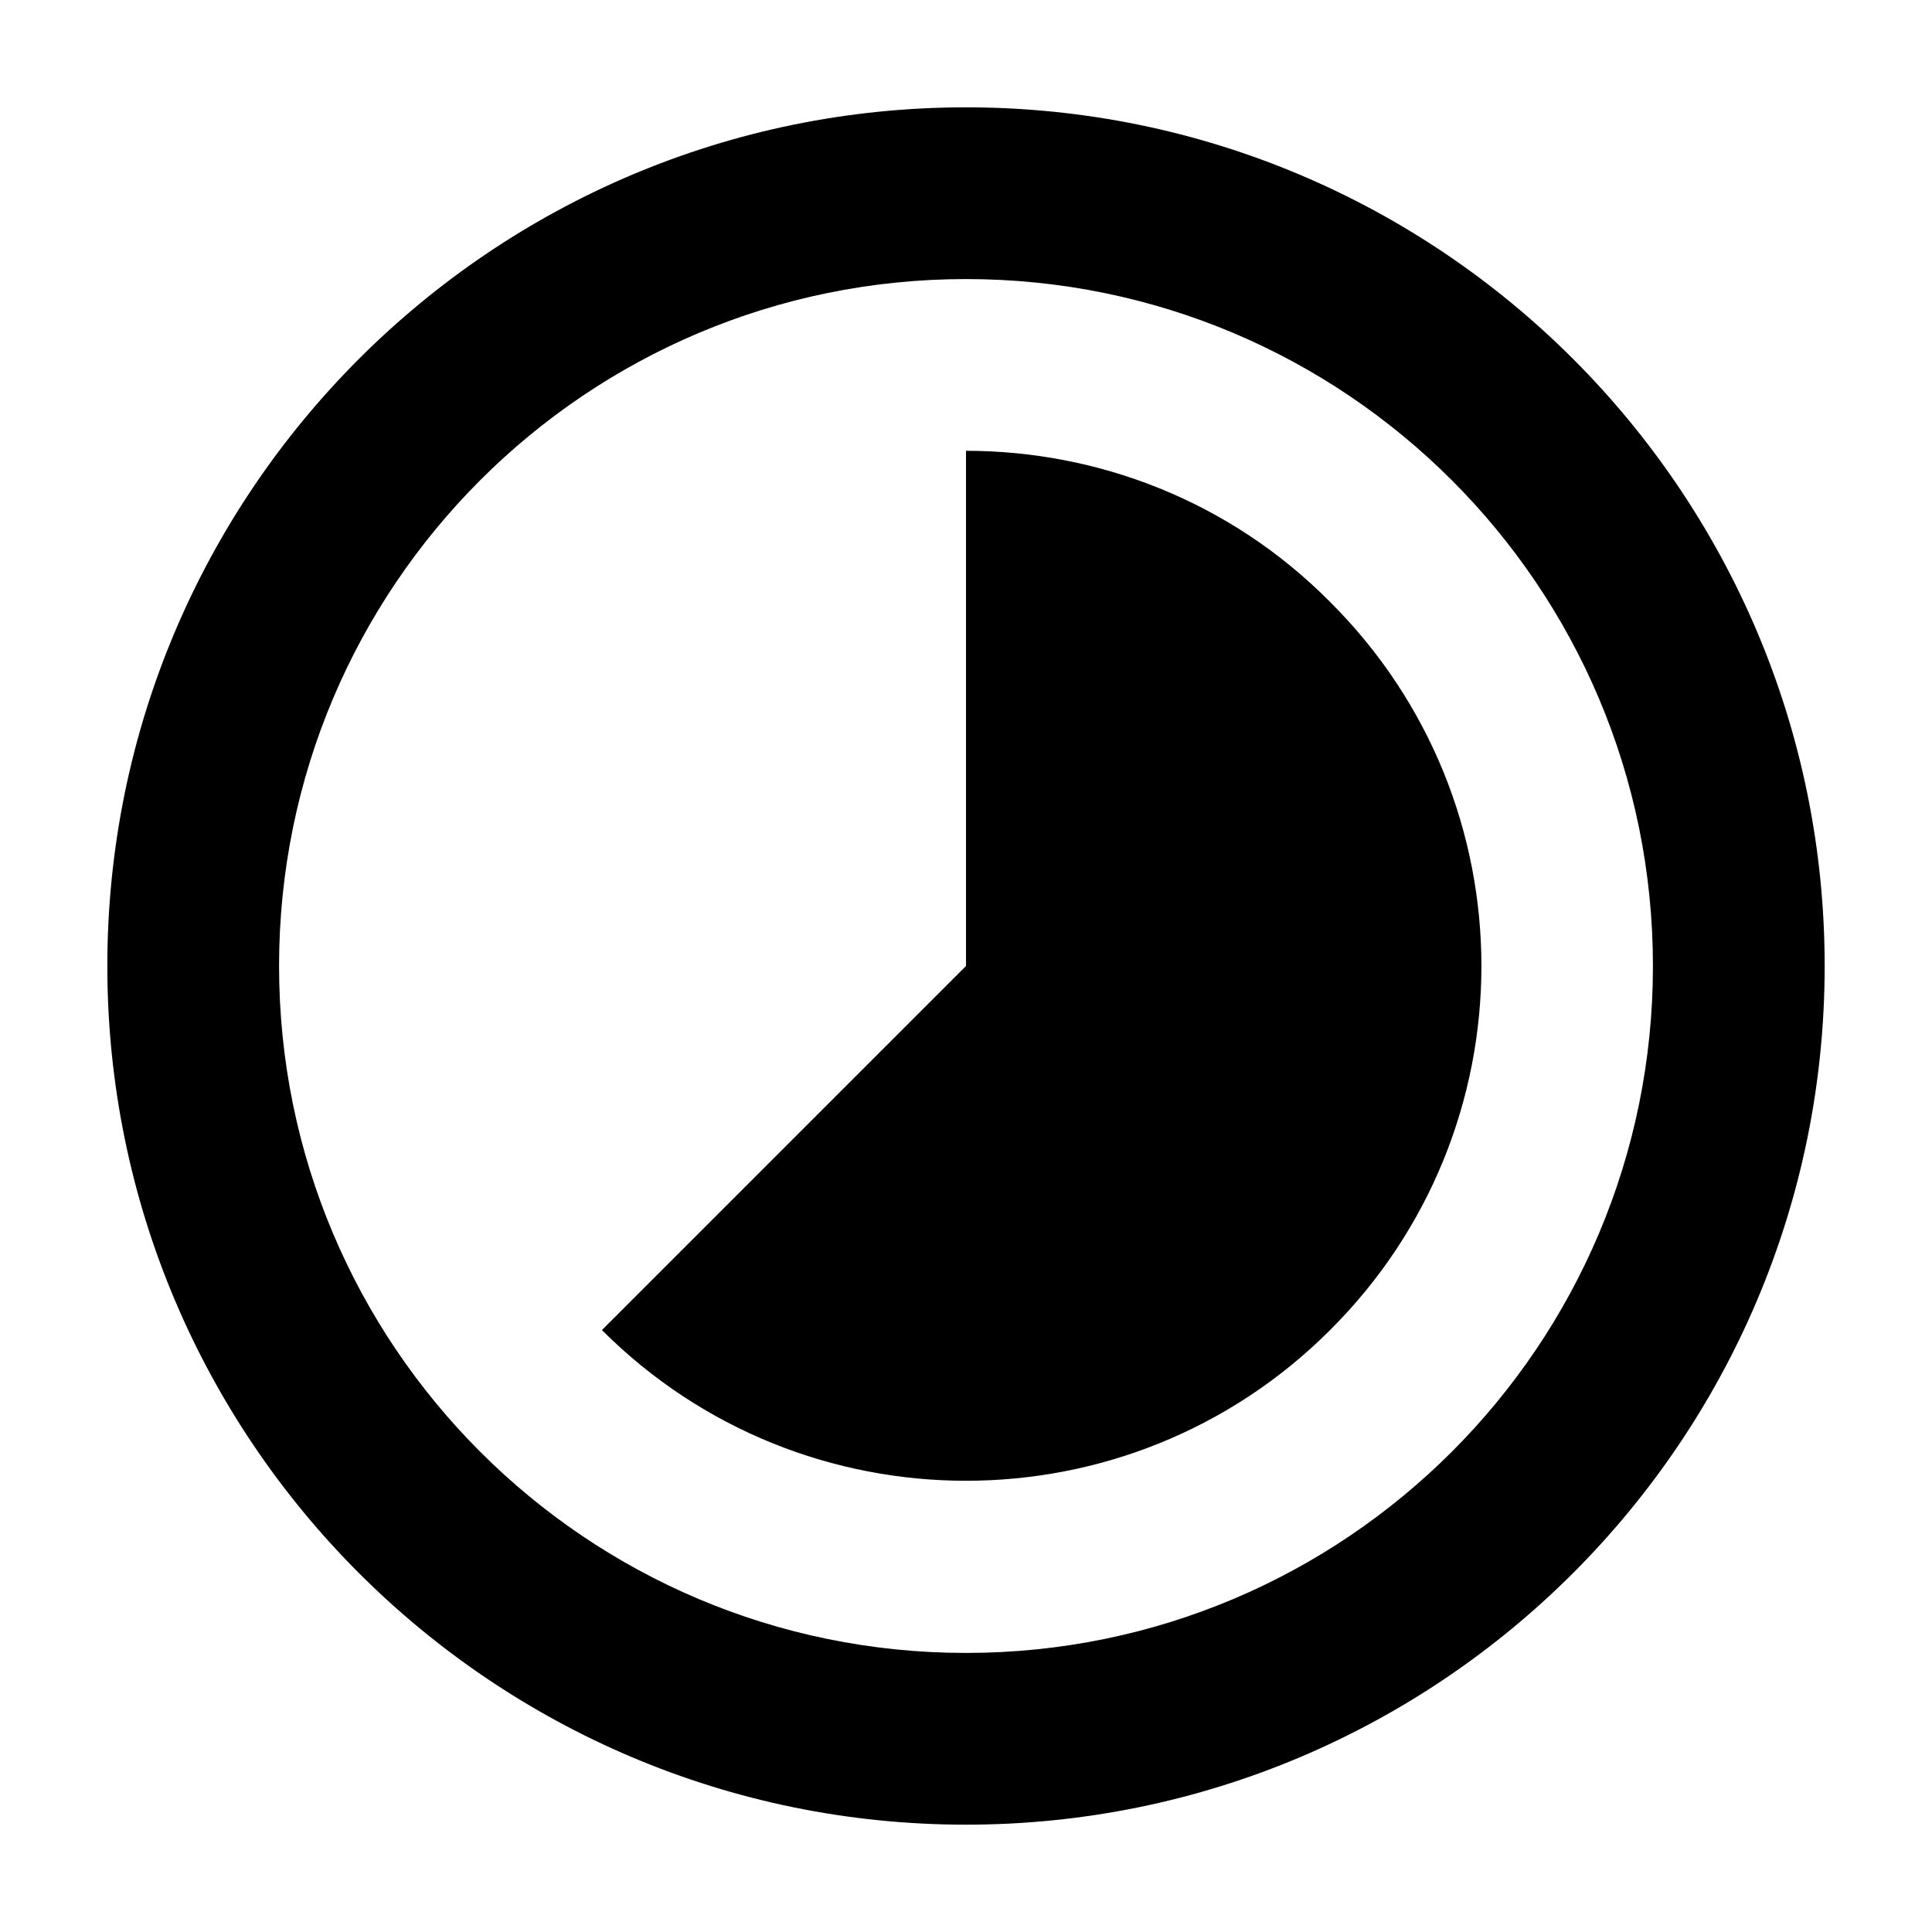
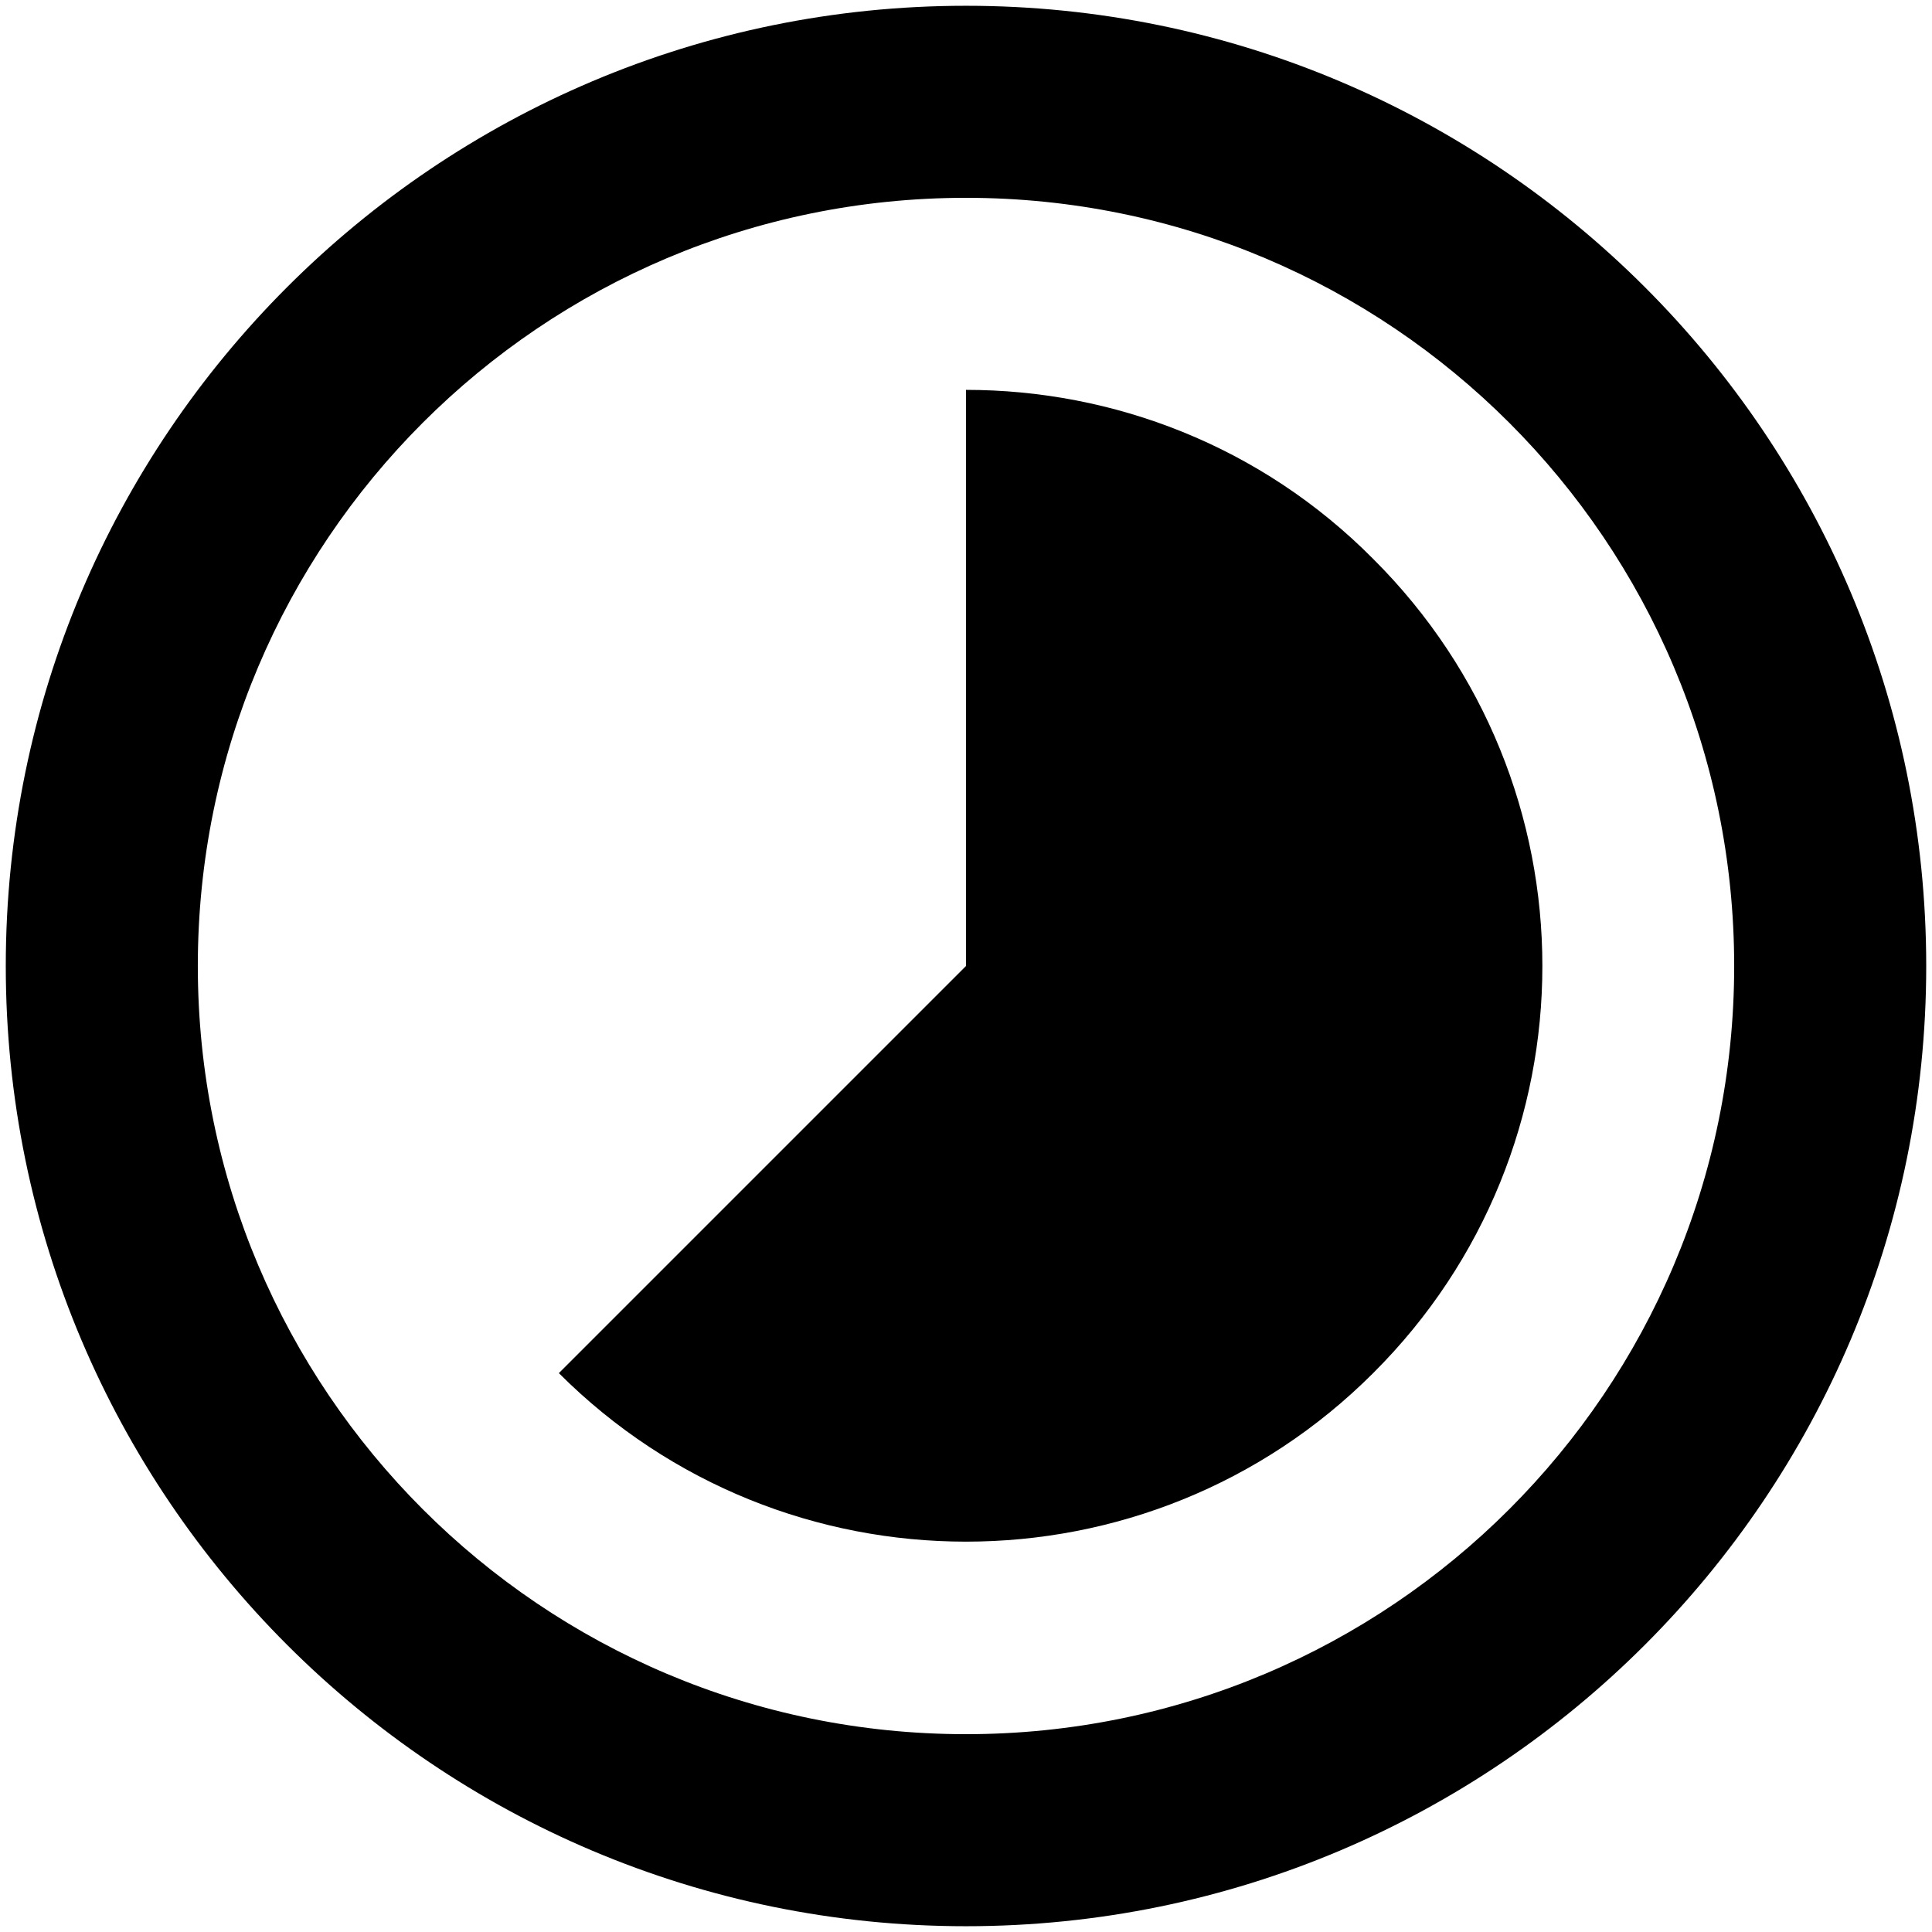
- <svg xmlns="http://www.w3.org/2000/svg" t="1572942384052" class="icon" viewBox="0 0 1024 1024" version="1.1" p-id="1724" width="200" height="200">
+ <svg xmlns="http://www.w3.org/2000/svg" t="1609825817828" class="icon" viewBox="0 0 1024 1024" version="1.1" p-id="935" width="200" height="200">
  <defs>
    <style type="text/css" />
  </defs>
-   <path d="M512 876.089C310.841 876.089 147.911 713.159 147.911 512 147.911 310.841 310.841 147.911 512 147.911 713.159 147.911 876.089 310.841 876.089 512 876.089 713.159 713.159 876.089 512 876.089M512 56.889C260.779 56.889 56.889 260.779 56.889 512 56.889 763.221 260.779 967.111 512 967.111 763.221 967.111 967.111 763.221 967.111 512 967.111 260.779 763.221 56.889 512 56.889M704.967 319.033C651.719 265.33 581.632 238.933 512 238.933L512 512 319.033 704.967C425.529 811.463 598.471 811.463 704.967 704.967 811.918 598.471 811.918 425.529 704.967 319.033Z" p-id="1725" />
+   <path d="M512 919.15C287.05 919.15 104.85 736.95 104.85 512 104.85 287.05 287.05 104.85 512 104.85 736.95 104.85 919.15 287.05 919.15 512 919.15 736.95 736.95 919.15 512 919.15M512 3.063C231.067 3.063 3.063 231.067 3.063 512 3.063 792.933 231.067 1020.937 512 1020.937 792.933 1020.937 1020.937 792.933 1020.937 512 1020.937 231.067 792.933 3.063 512 3.063M727.789 296.211C668.244 236.156 589.867 206.638 512 206.638L512 512 296.211 727.789C415.302 846.881 608.698 846.881 727.789 727.789 847.39 608.698 847.39 415.302 727.789 296.211Z" p-id="936" />
</svg>
